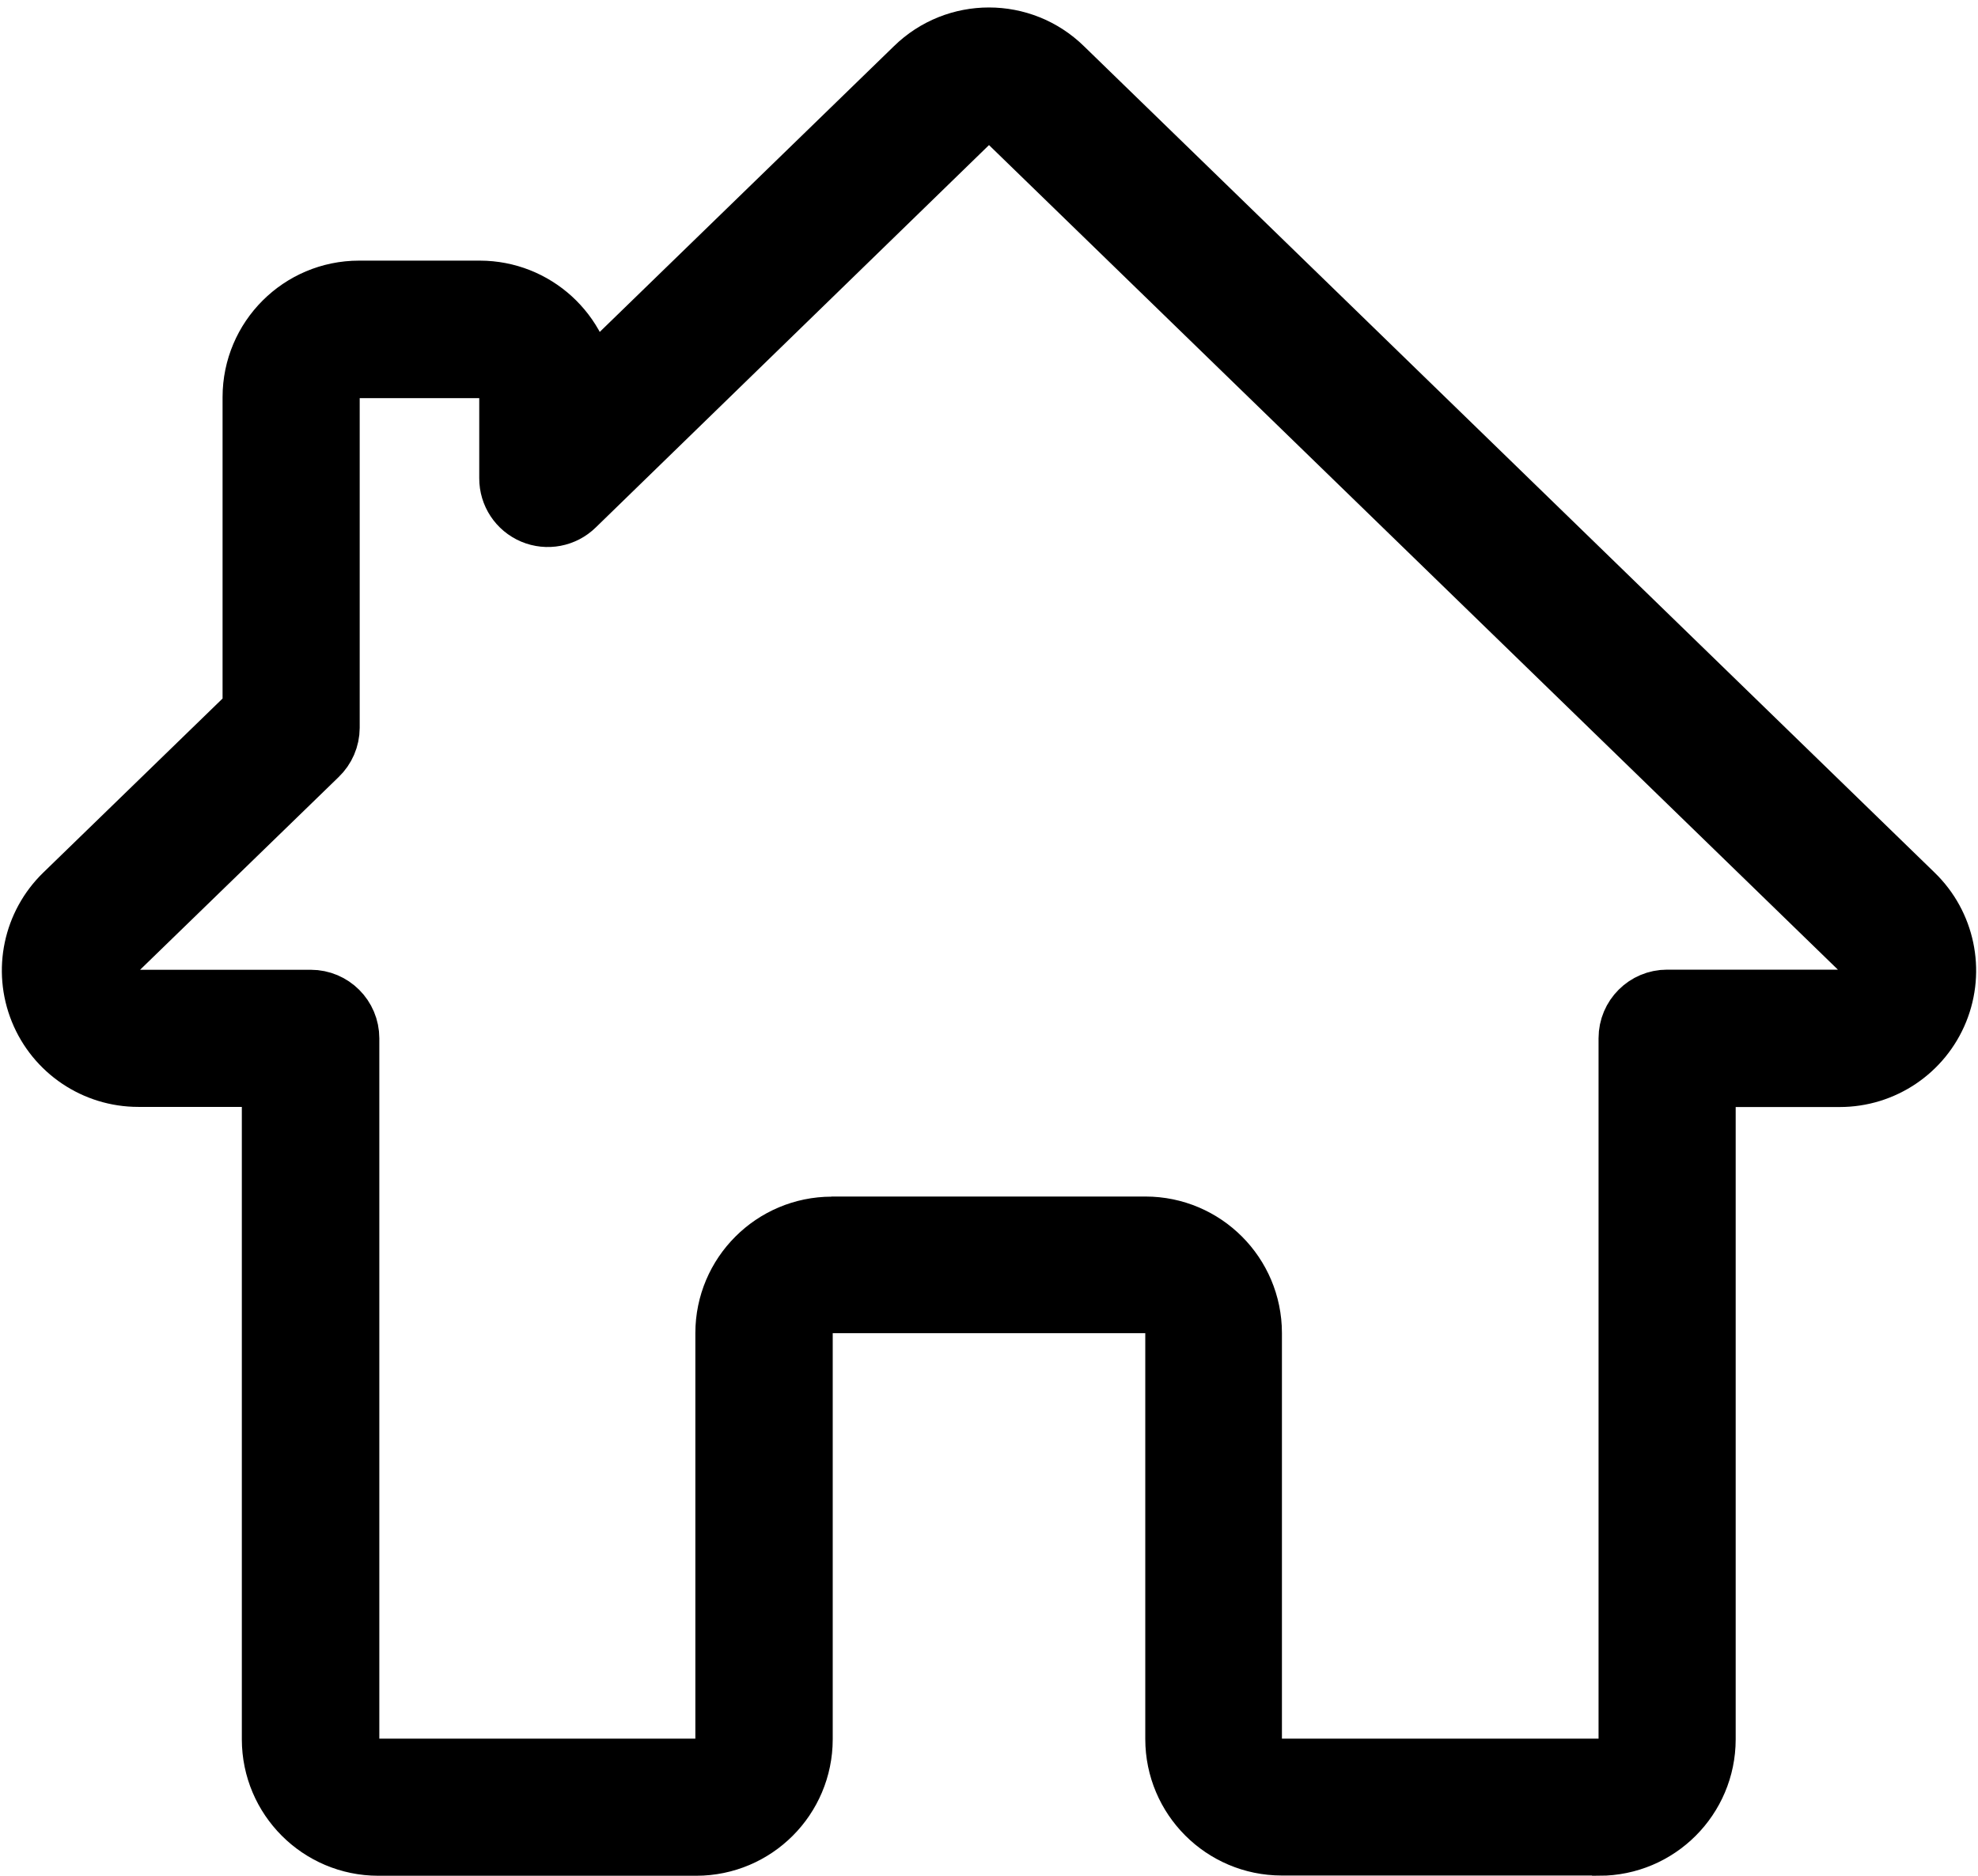
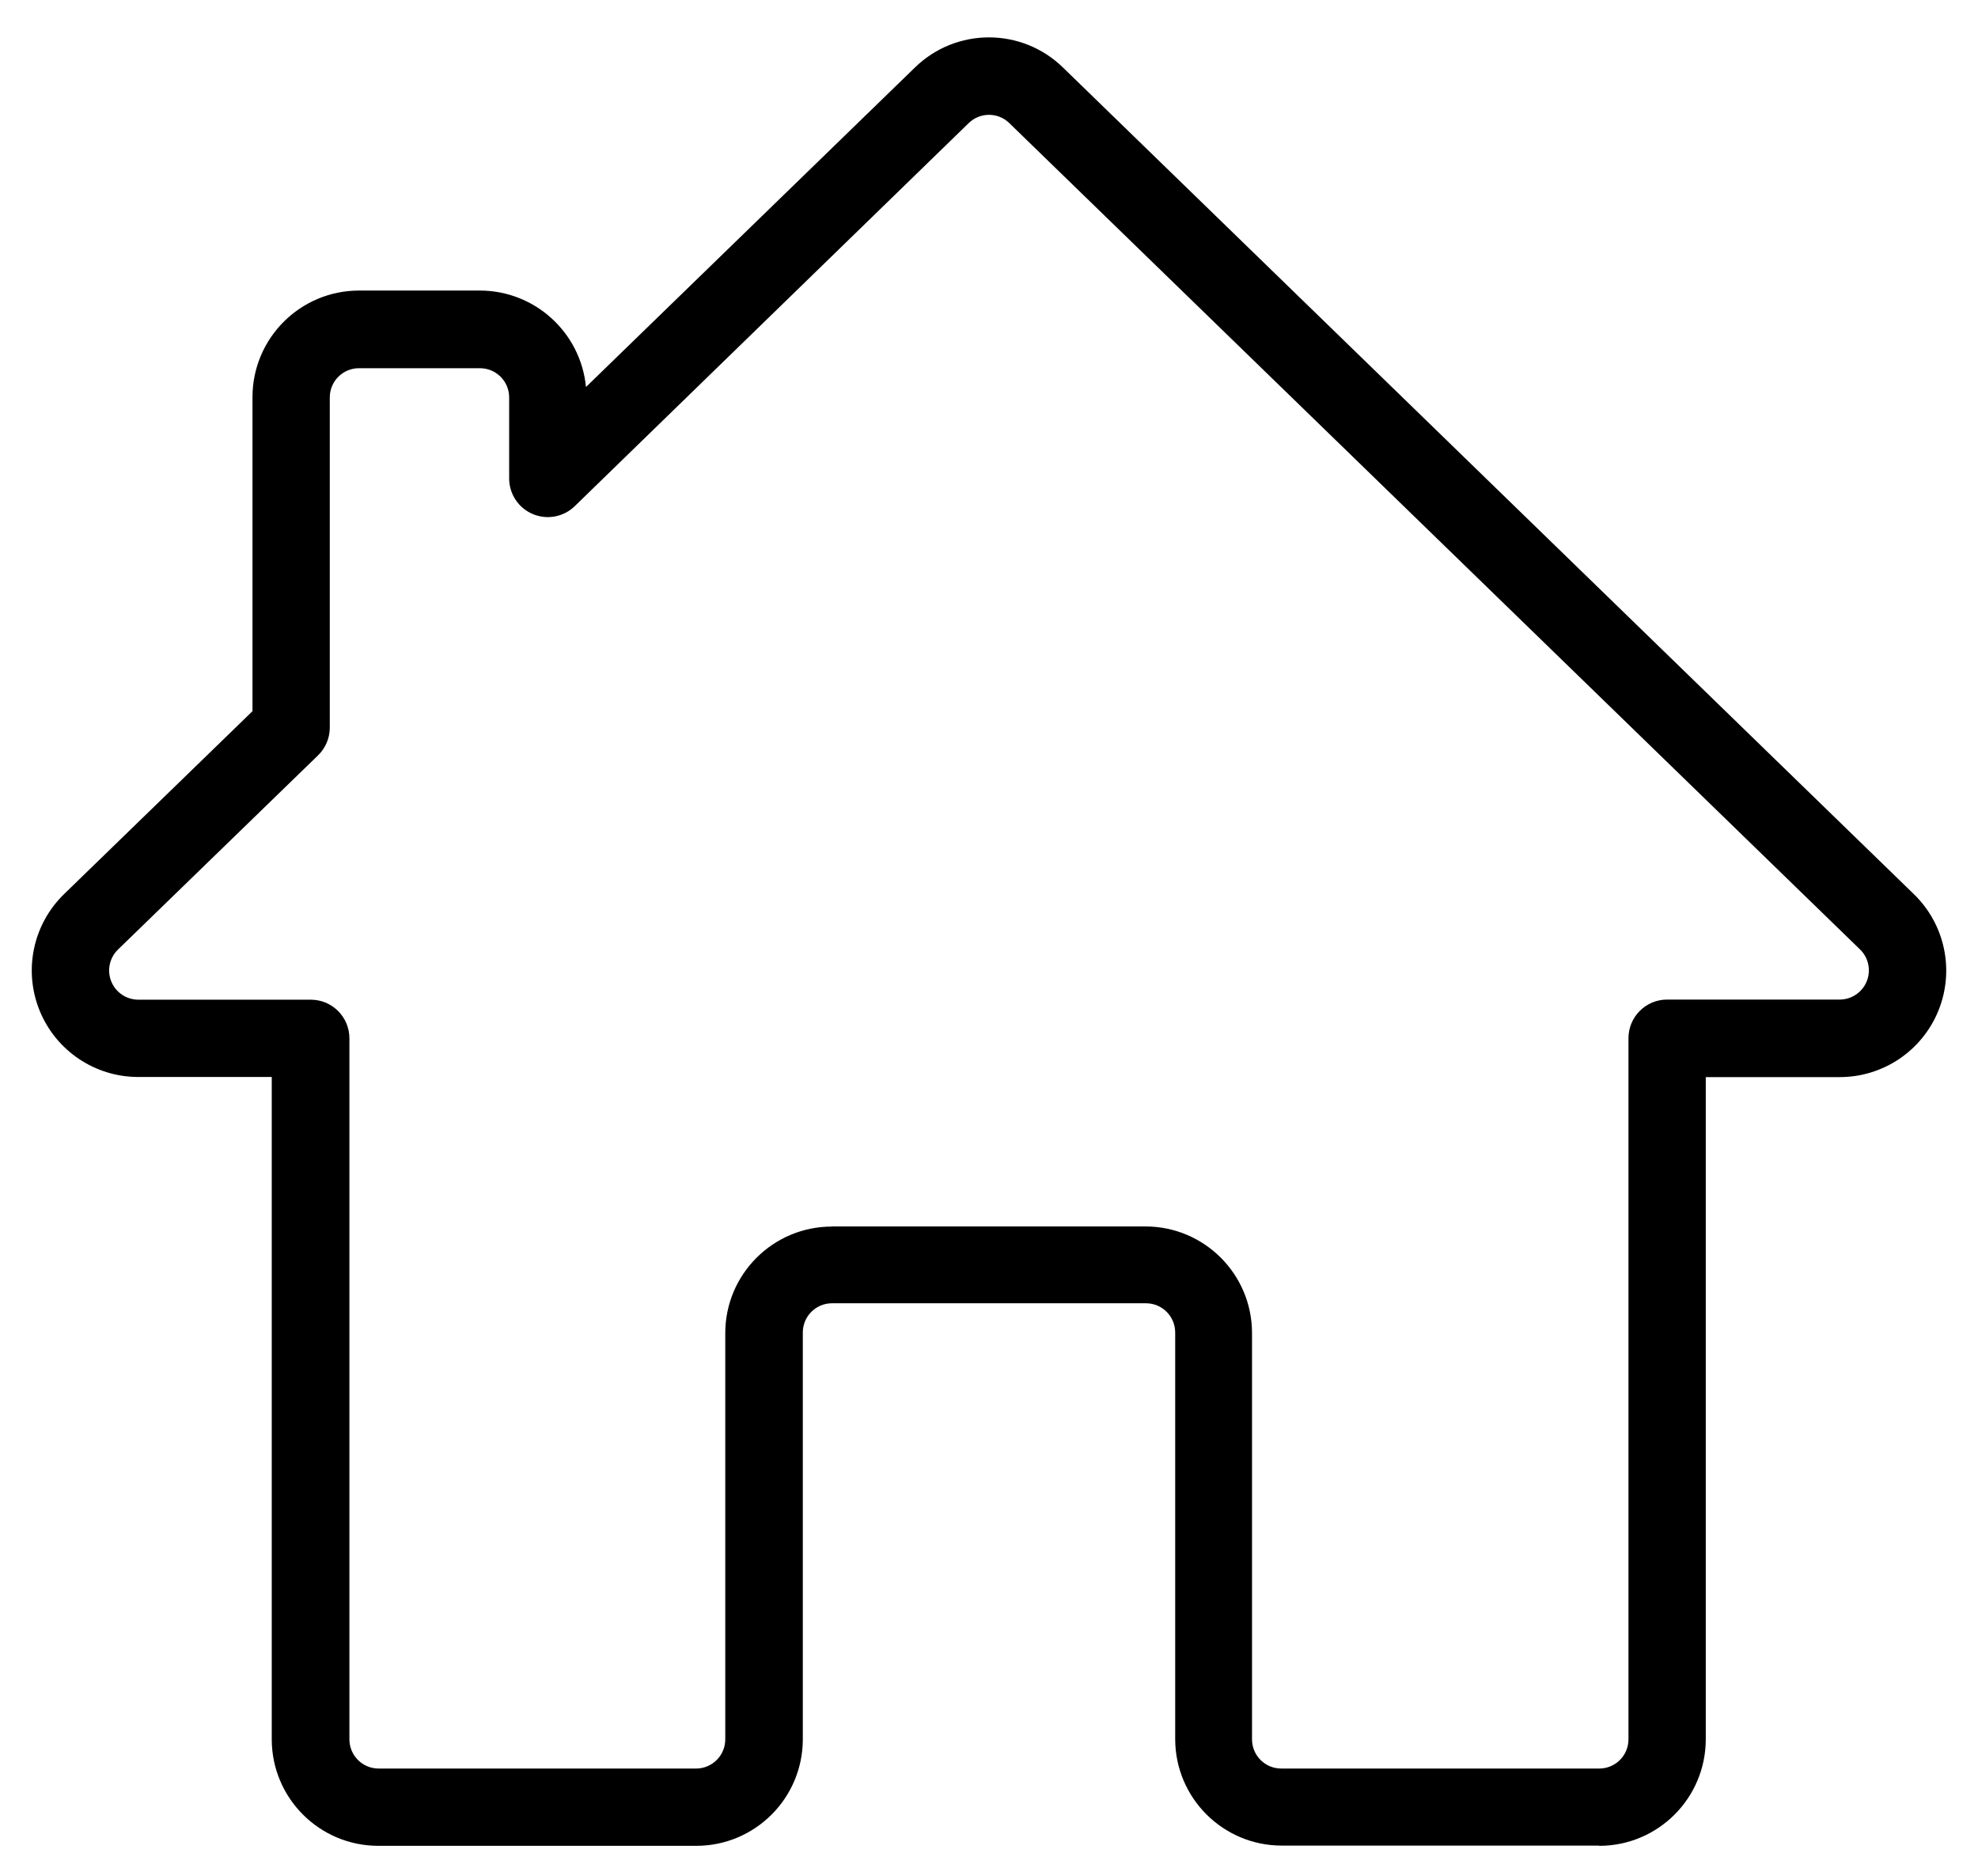
<svg xmlns="http://www.w3.org/2000/svg" width="16.53" height="15.673" viewBox="0 0 16.53 15.673">
  <g id="noun-home-5611652" transform="translate(0.265 0.312)">
-     <path id="Path_359673" data-name="Path 359673" d="M97.1,43.888H94.45a.891.891,0,0,1-.89-.89V39.6a.244.244,0,0,0-.244-.244H90.692a.244.244,0,0,0-.244.244V43a.891.891,0,0,1-.89.89H86.9a.891.891,0,0,1-.89-.89V37.465H84.895a.89.89,0,0,1-.62-1.529l1.574-1.528V31.783a.891.891,0,0,1,.89-.89H87.75a.892.892,0,0,1,.886.806l2.747-2.668a.886.886,0,0,1,1.241,0l7.109,6.906a.89.89,0,0,1-.62,1.529H97.994V43a.891.891,0,0,1-.89.89Zm-6.412-5.174h2.624a.891.891,0,0,1,.89.89V43a.244.244,0,0,0,.244.244H97.1A.244.244,0,0,0,97.348,43V37.141a.323.323,0,0,1,.323-.323h1.442a.244.244,0,0,0,.17-.419l-7.109-6.905a.243.243,0,0,0-.34,0l-3.291,3.2a.323.323,0,0,1-.549-.232v-.676a.244.244,0,0,0-.244-.244H86.739a.244.244,0,0,0-.244.244v2.761a.323.323,0,0,1-.1.232L84.725,36.4a.244.244,0,0,0,.17.419h1.441a.323.323,0,0,1,.323.323V43a.244.244,0,0,0,.244.244h2.654A.244.244,0,0,0,89.8,43V39.605a.891.891,0,0,1,.89-.89Z" transform="translate(-84.004 -28.777)" stroke="#000" stroke-width="0.5" />
+     <path id="Path_359673" data-name="Path 359673" d="M97.1,43.888H94.45a.891.891,0,0,1-.89-.89V39.6a.244.244,0,0,0-.244-.244H90.692a.244.244,0,0,0-.244.244V43a.891.891,0,0,1-.89.89H86.9a.891.891,0,0,1-.89-.89V37.465H84.895a.89.89,0,0,1-.62-1.529l1.574-1.528V31.783a.891.891,0,0,1,.89-.89H87.75a.892.892,0,0,1,.886.806l2.747-2.668a.886.886,0,0,1,1.241,0l7.109,6.906a.89.89,0,0,1-.62,1.529H97.994V43a.891.891,0,0,1-.89.89Zm-6.412-5.174h2.624a.891.891,0,0,1,.89.89V43a.244.244,0,0,0,.244.244H97.1A.244.244,0,0,0,97.348,43V37.141a.323.323,0,0,1,.323-.323h1.442a.244.244,0,0,0,.17-.419l-7.109-6.905a.243.243,0,0,0-.34,0l-3.291,3.2a.323.323,0,0,1-.549-.232v-.676a.244.244,0,0,0-.244-.244H86.739a.244.244,0,0,0-.244.244v2.761a.323.323,0,0,1-.1.232L84.725,36.4a.244.244,0,0,0,.17.419h1.441a.323.323,0,0,1,.323.323V43a.244.244,0,0,0,.244.244h2.654A.244.244,0,0,0,89.8,43V39.605a.891.891,0,0,1,.89-.89Z" transform="translate(-84.004 -28.777)" />
  </g>
</svg>
